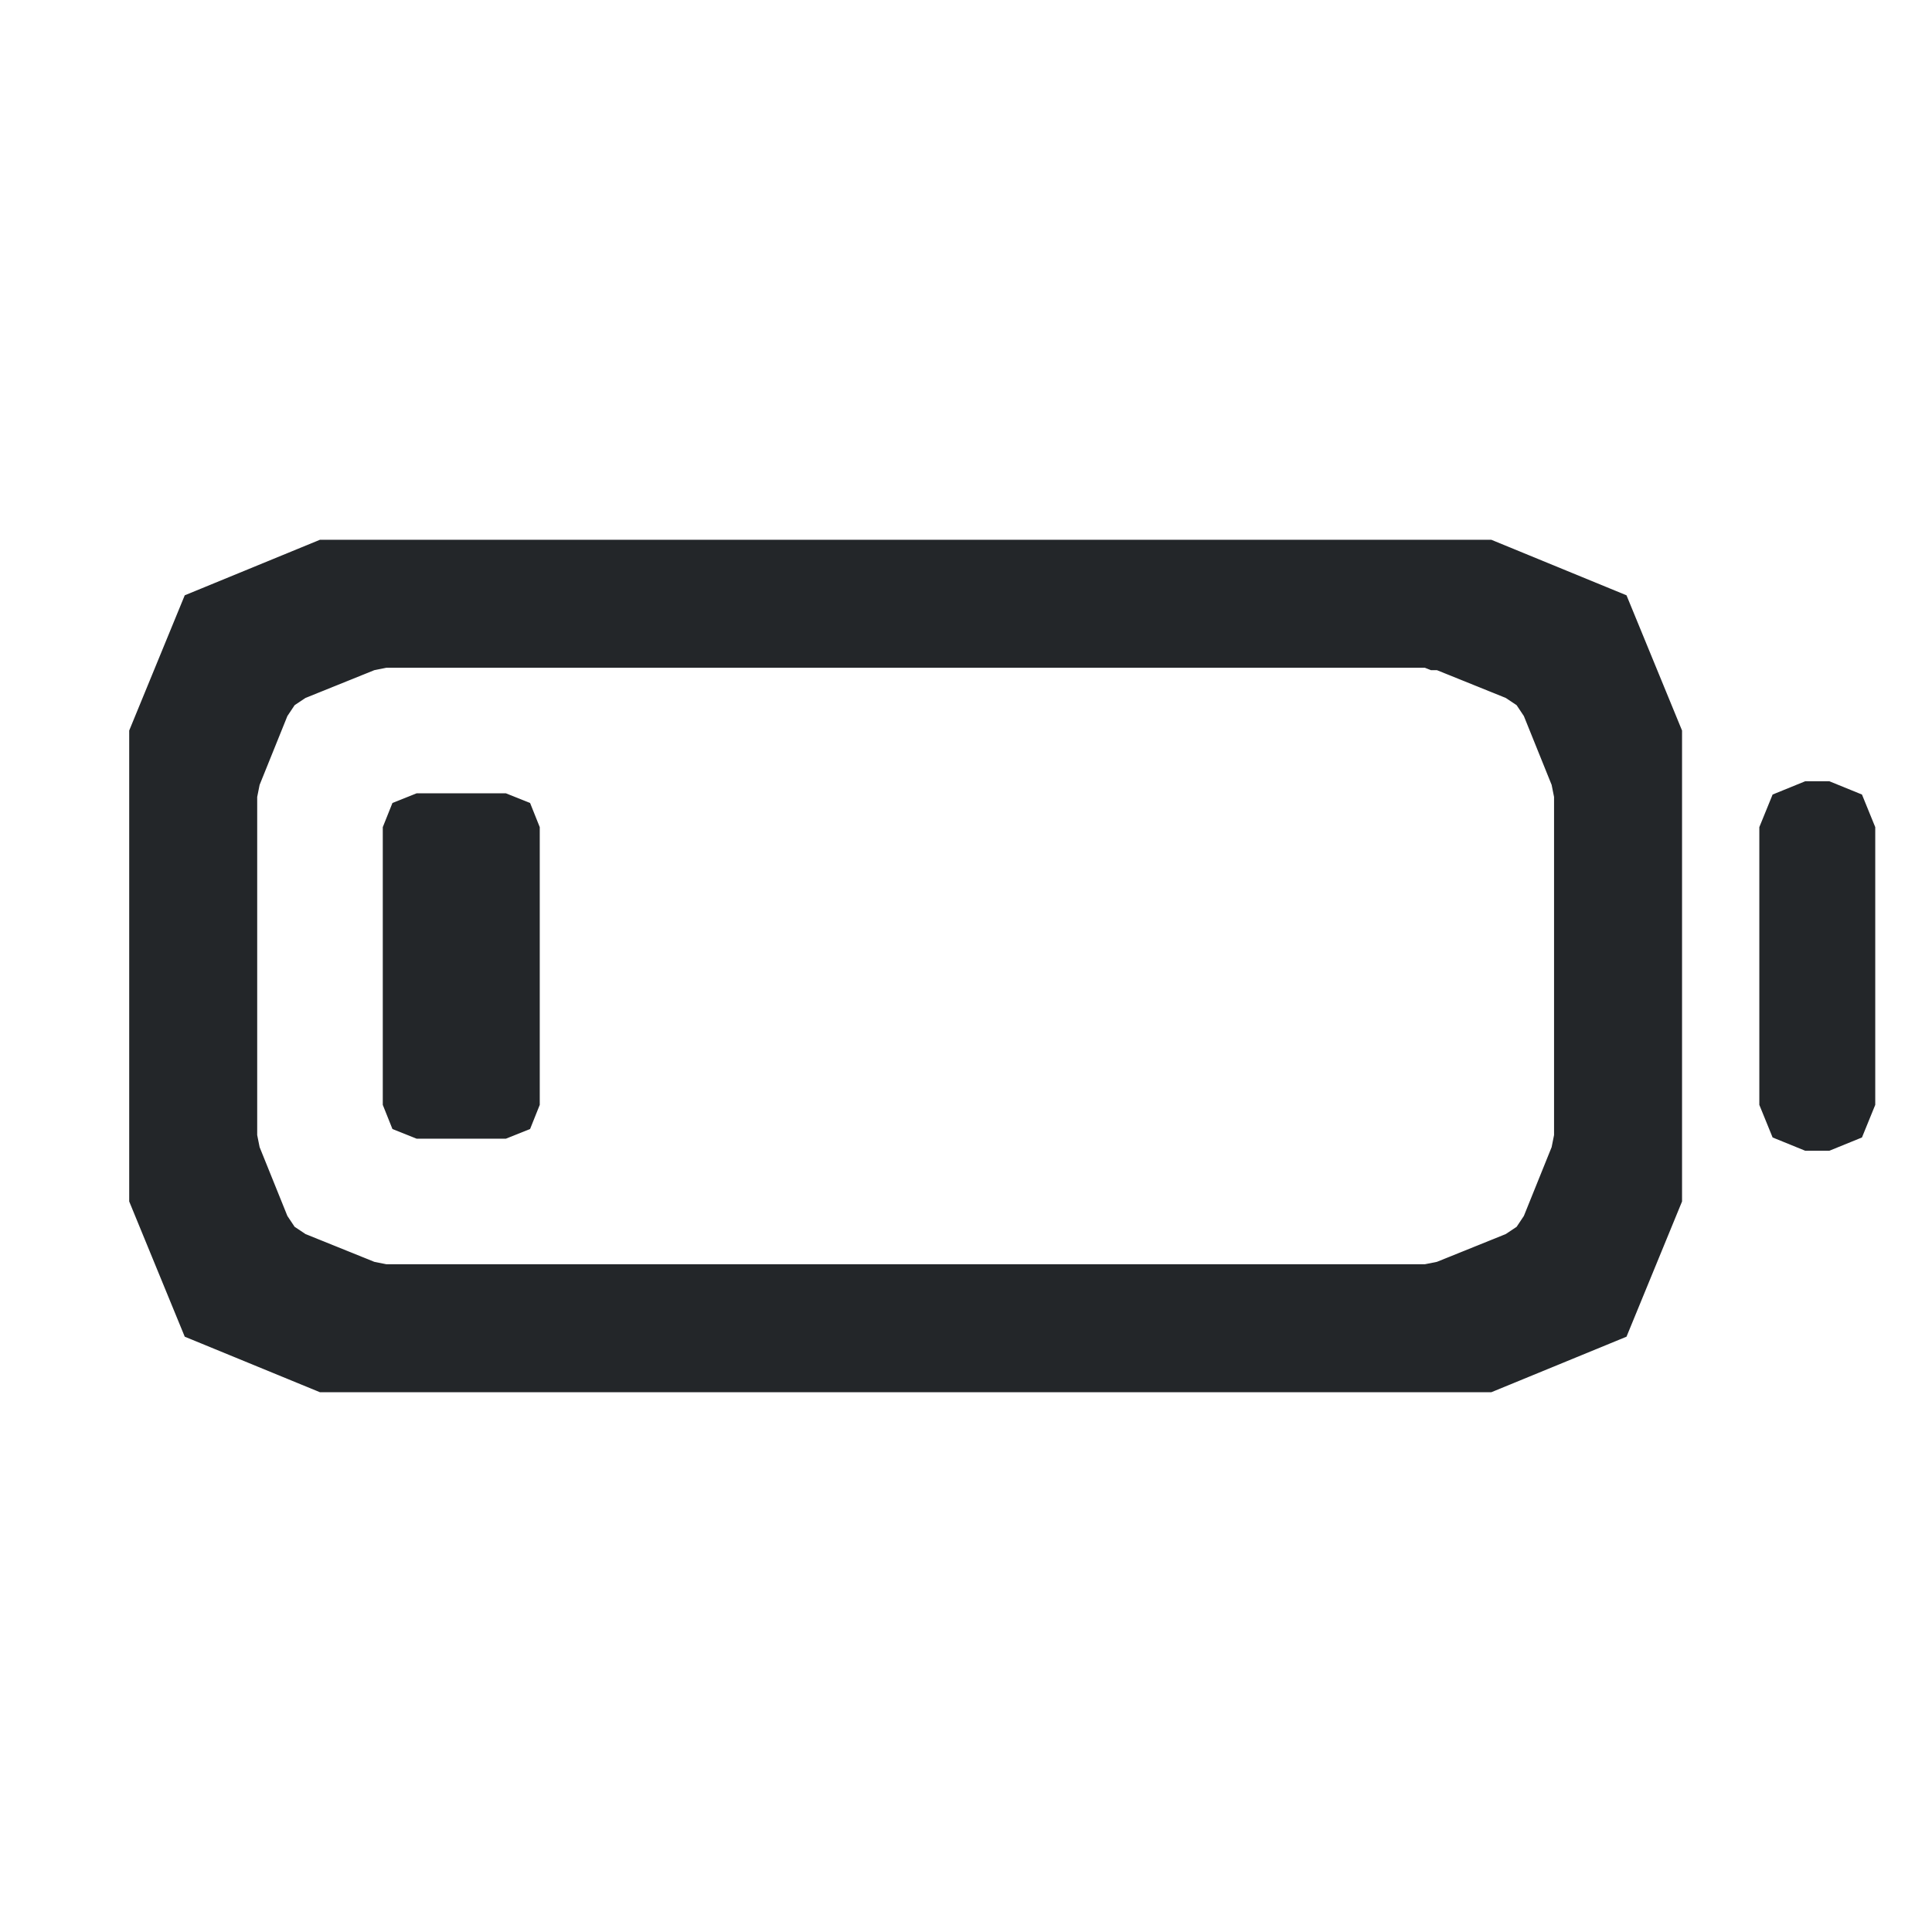
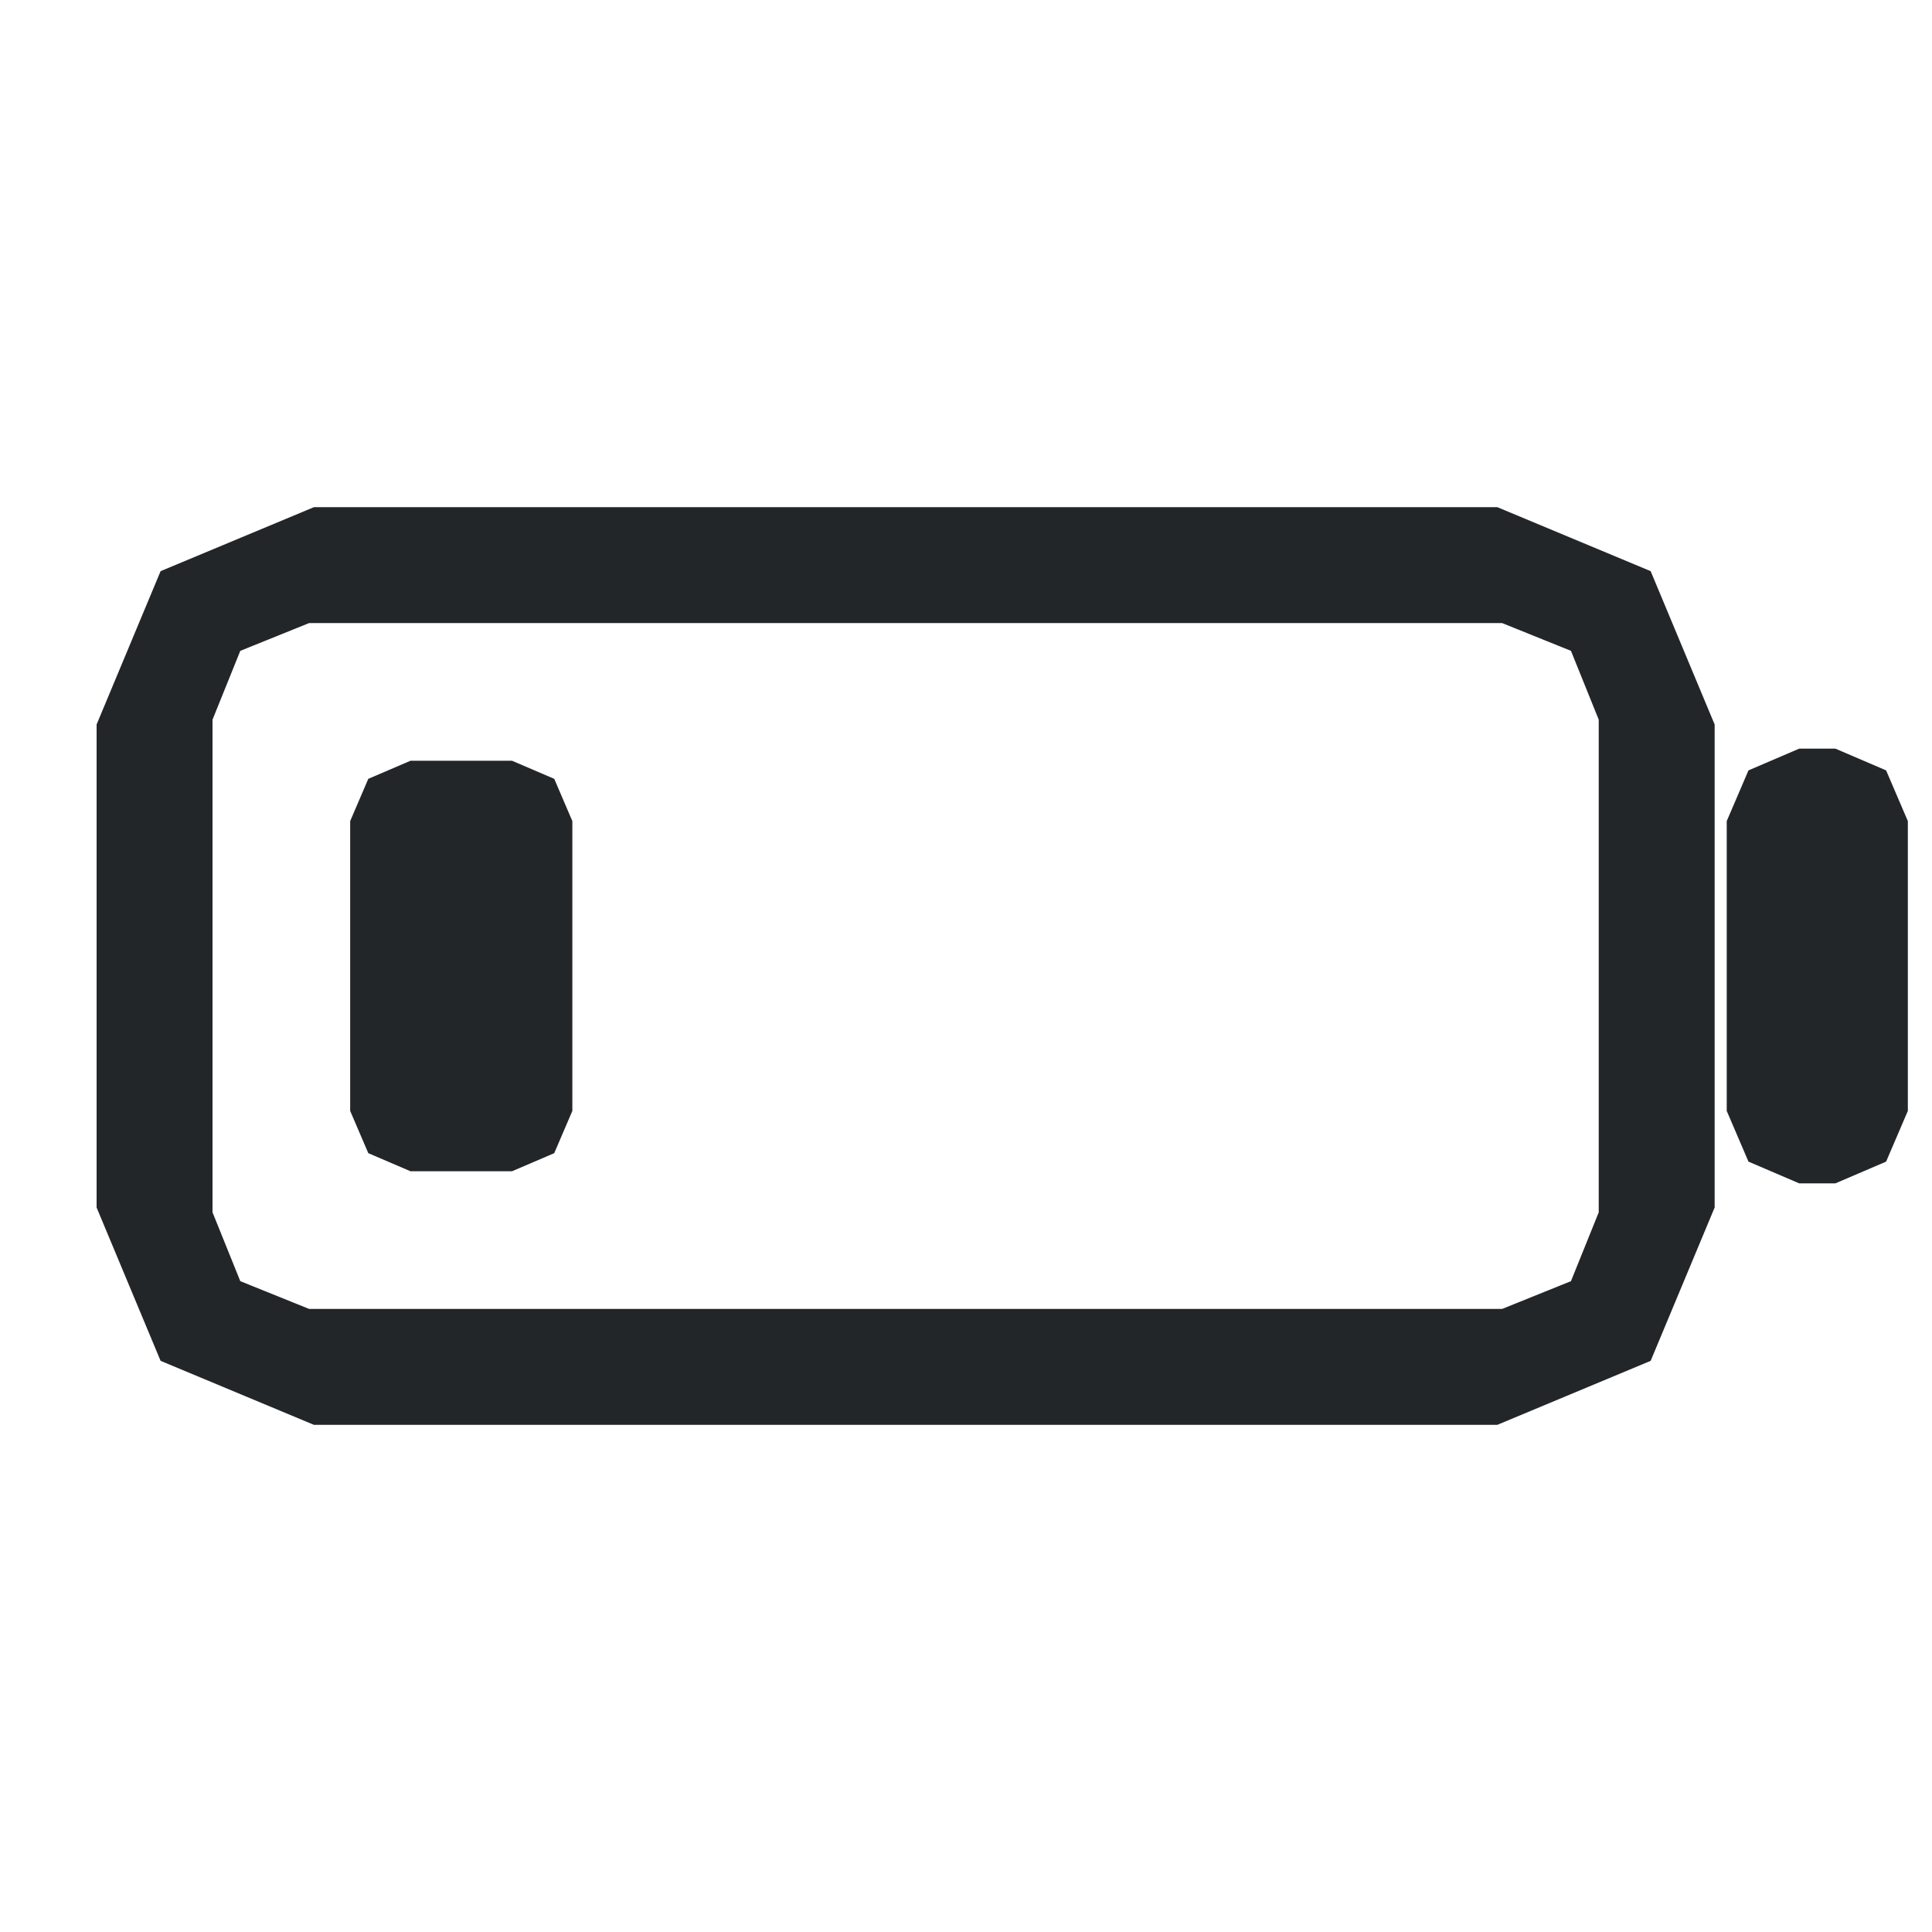
<svg xmlns="http://www.w3.org/2000/svg" width="16" height="16" viewBox="0 0 16 16">
  <style id="current-color-scheme" type="text/css">.ColorScheme-Text { color:#232629; }</style>
-   <path class="ColorScheme-Text" d="M1.07 6.05L1.07 9.95L1.53 11.07L2.65 11.53L12.35 11.53L13.47 11.07L13.93 9.95L13.93 6.05L13.47 4.93L12.35 4.47L2.65 4.47L1.53 4.93L1.07 6.05M2.15 6.50L2.38 5.93L2.44 5.84L2.53 5.78L2.53 5.78L3.10 5.55L3.15 5.54L3.20 5.53L11.80 5.53L11.85 5.55L11.90 5.55L12.47 5.78L12.56 5.84L12.62 5.93L12.62 5.93L12.85 6.50L12.86 6.55L12.87 6.60L12.87 9.40L12.86 9.45L12.85 9.50L12.85 9.50L12.62 10.07L12.56 10.16L12.47 10.22L12.47 10.22L11.90 10.45L11.85 10.46L11.80 10.47L3.20 10.47L3.15 10.46L3.10 10.45L3.10 10.45L2.53 10.22L2.44 10.16L2.38 10.07L2.38 10.07L2.15 9.50L2.14 9.45L2.13 9.40L2.13 6.60L2.14 6.55L2.15 6.50L2.15 6.50M14.57 6.85L14.57 9.15L14.68 9.42L14.95 9.53L15.15 9.53L15.42 9.42L15.53 9.15L15.53 6.85L15.42 6.58L15.15 6.47L14.95 6.47L14.68 6.58L14.57 6.85M3.17 6.85L3.17 9.15L3.25 9.35L3.45 9.43L4.19 9.43L4.39 9.35L4.47 9.15L4.47 6.85L4.39 6.65L4.19 6.57L3.45 6.57L3.25 6.65L3.17 6.85Z" style="fill:currentColor;fill-rule:evenodd" />
+   <path class="ColorScheme-Text" d="M0.80 6.00L1.33 4.73L2.60 4.20L12.40 4.20L13.67 4.73L14.20 6.00L14.20 10.00L13.67 11.27L12.40 11.80L2.60 11.80L1.33 11.27L0.80 10.00L0.80 6.00M1.76 5.96L1.99 5.39L2.56 5.16L12.44 5.16L13.01 5.39L13.24 5.96L13.24 10.04L13.01 10.61L12.44 10.84L2.56 10.84L1.99 10.61L1.76 10.04L1.76 5.96M14.30 6.80L14.48 6.38L14.90 6.20L15.20 6.20L15.62 6.38L15.80 6.80L15.80 9.20L15.62 9.62L15.20 9.80L14.90 9.80L14.48 9.62L14.30 9.20L14.30 6.80M2.90 6.80L3.05 6.45L3.40 6.30L4.24 6.30L4.59 6.45L4.74 6.80L4.74 9.20L4.59 9.55L4.24 9.70L3.40 9.70L3.05 9.55L2.90 9.20L2.90 6.80Z" style="fill:currentColor;fill-rule:evenodd" />
</svg>
